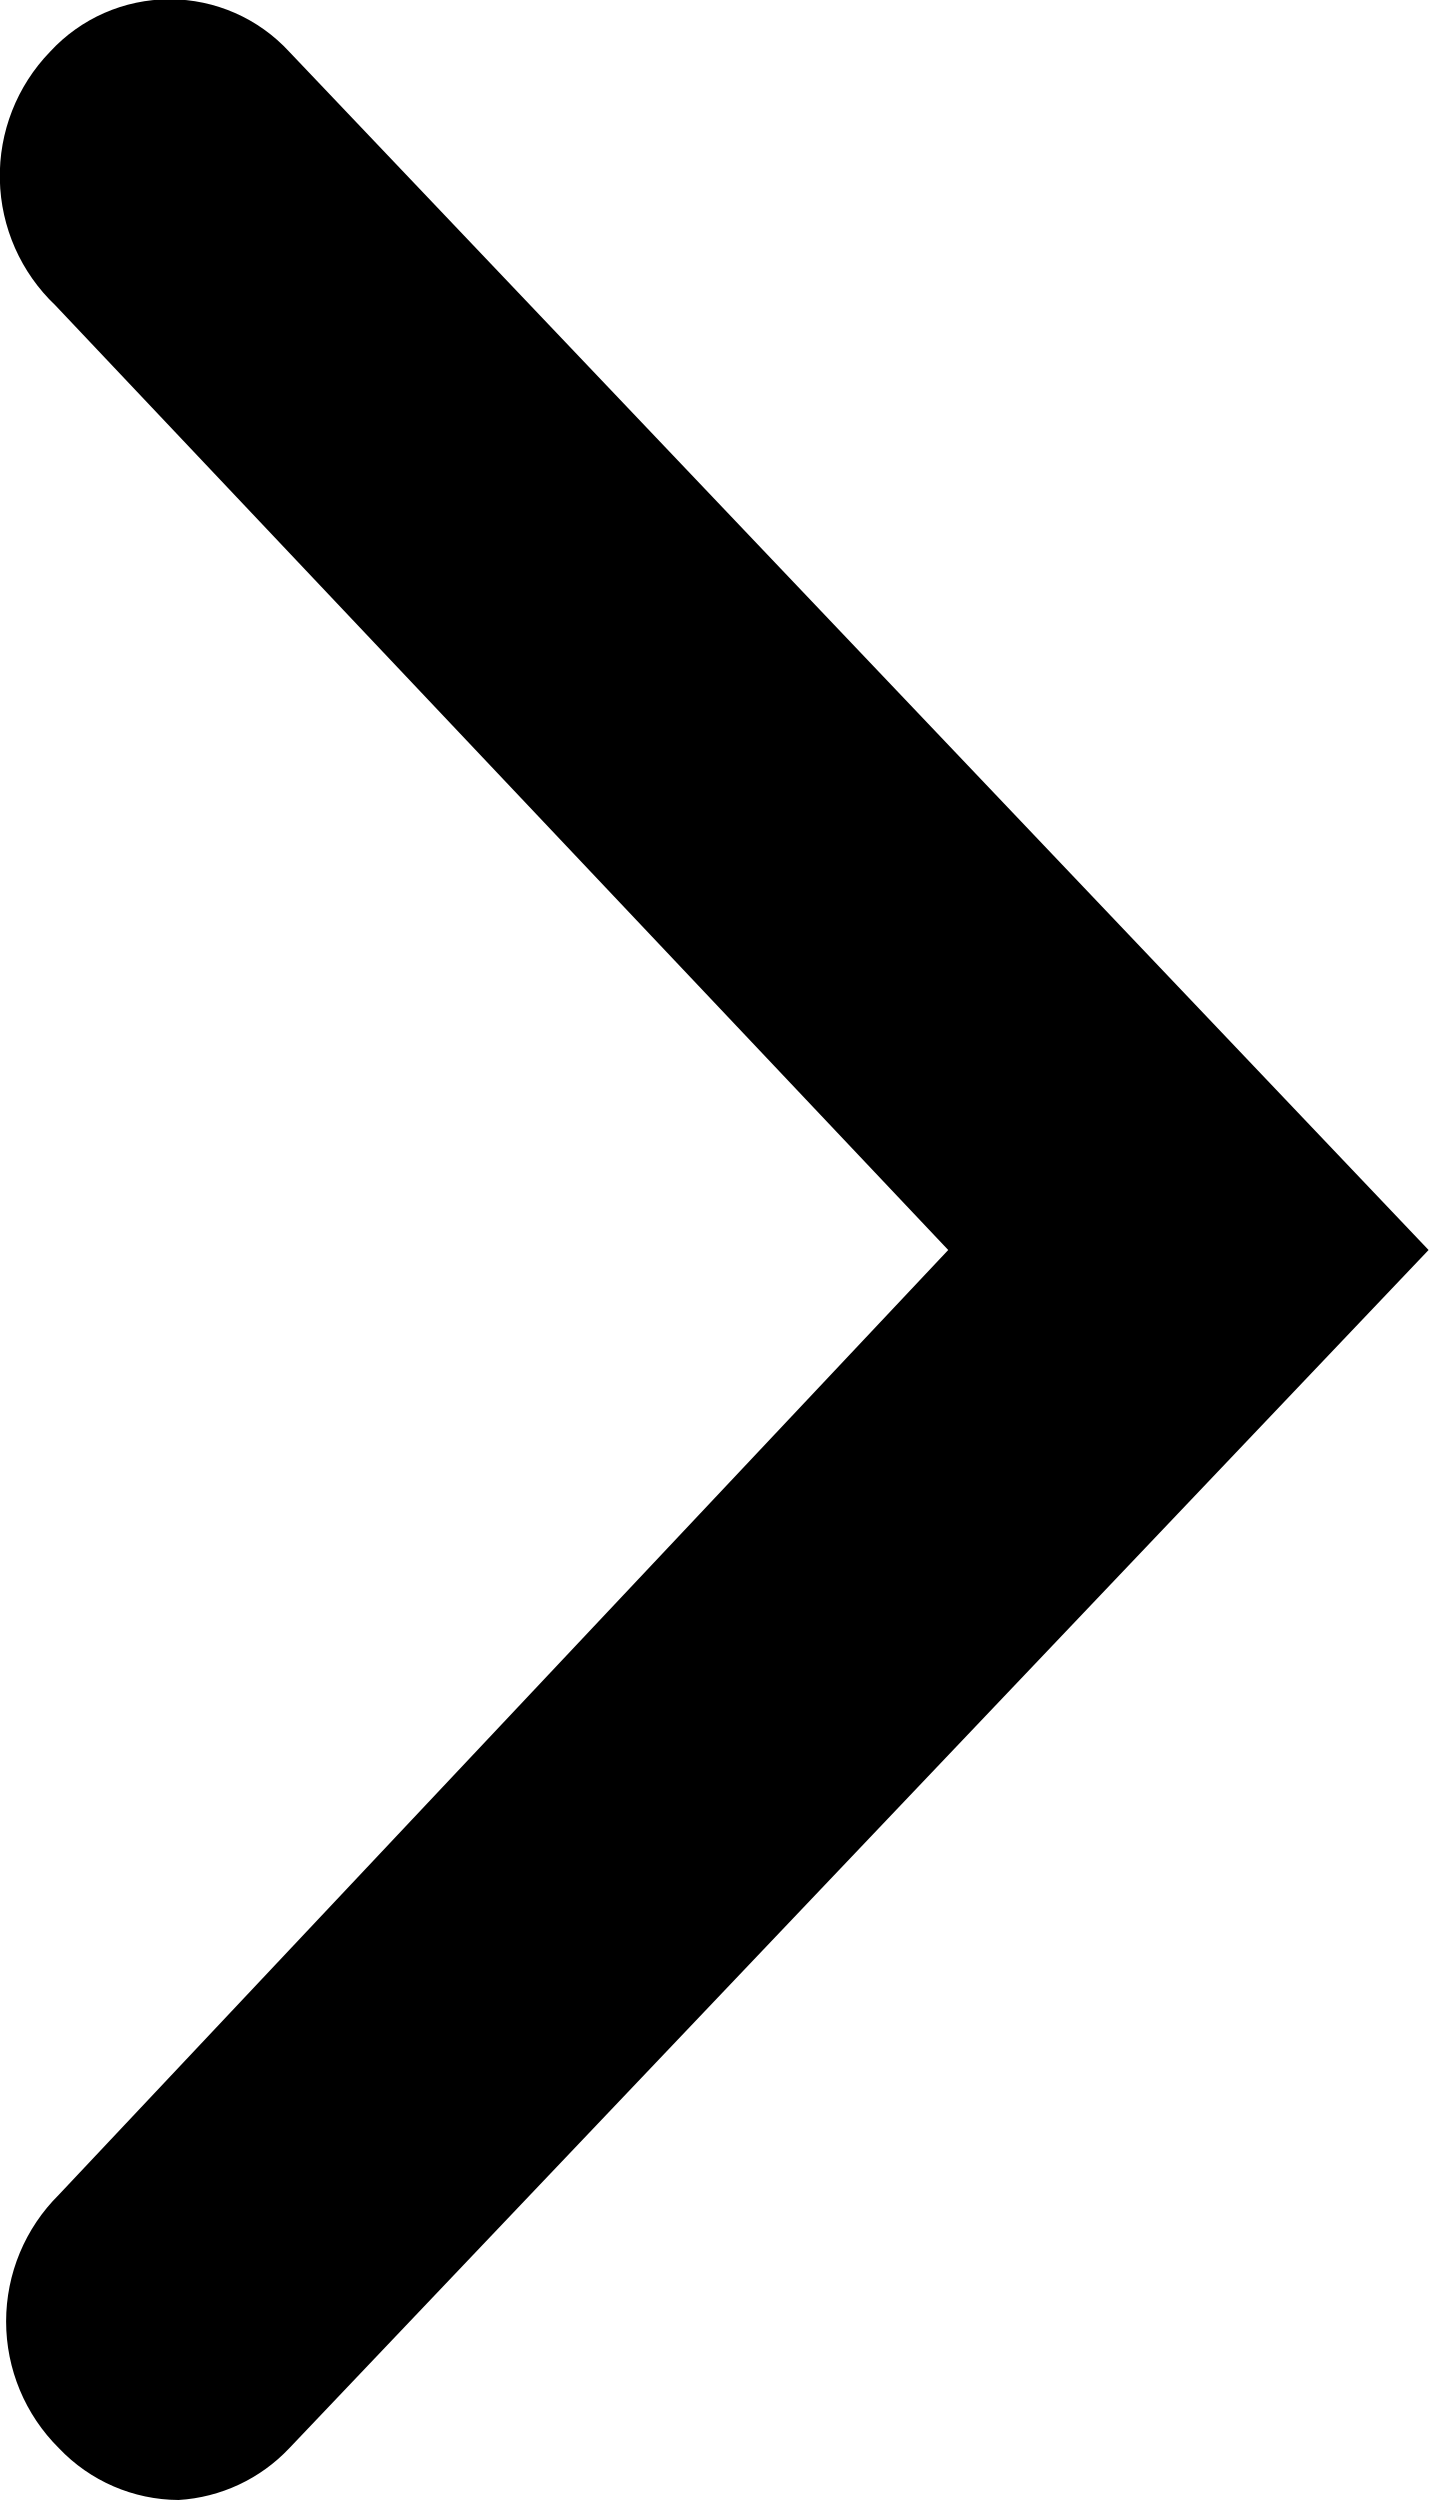
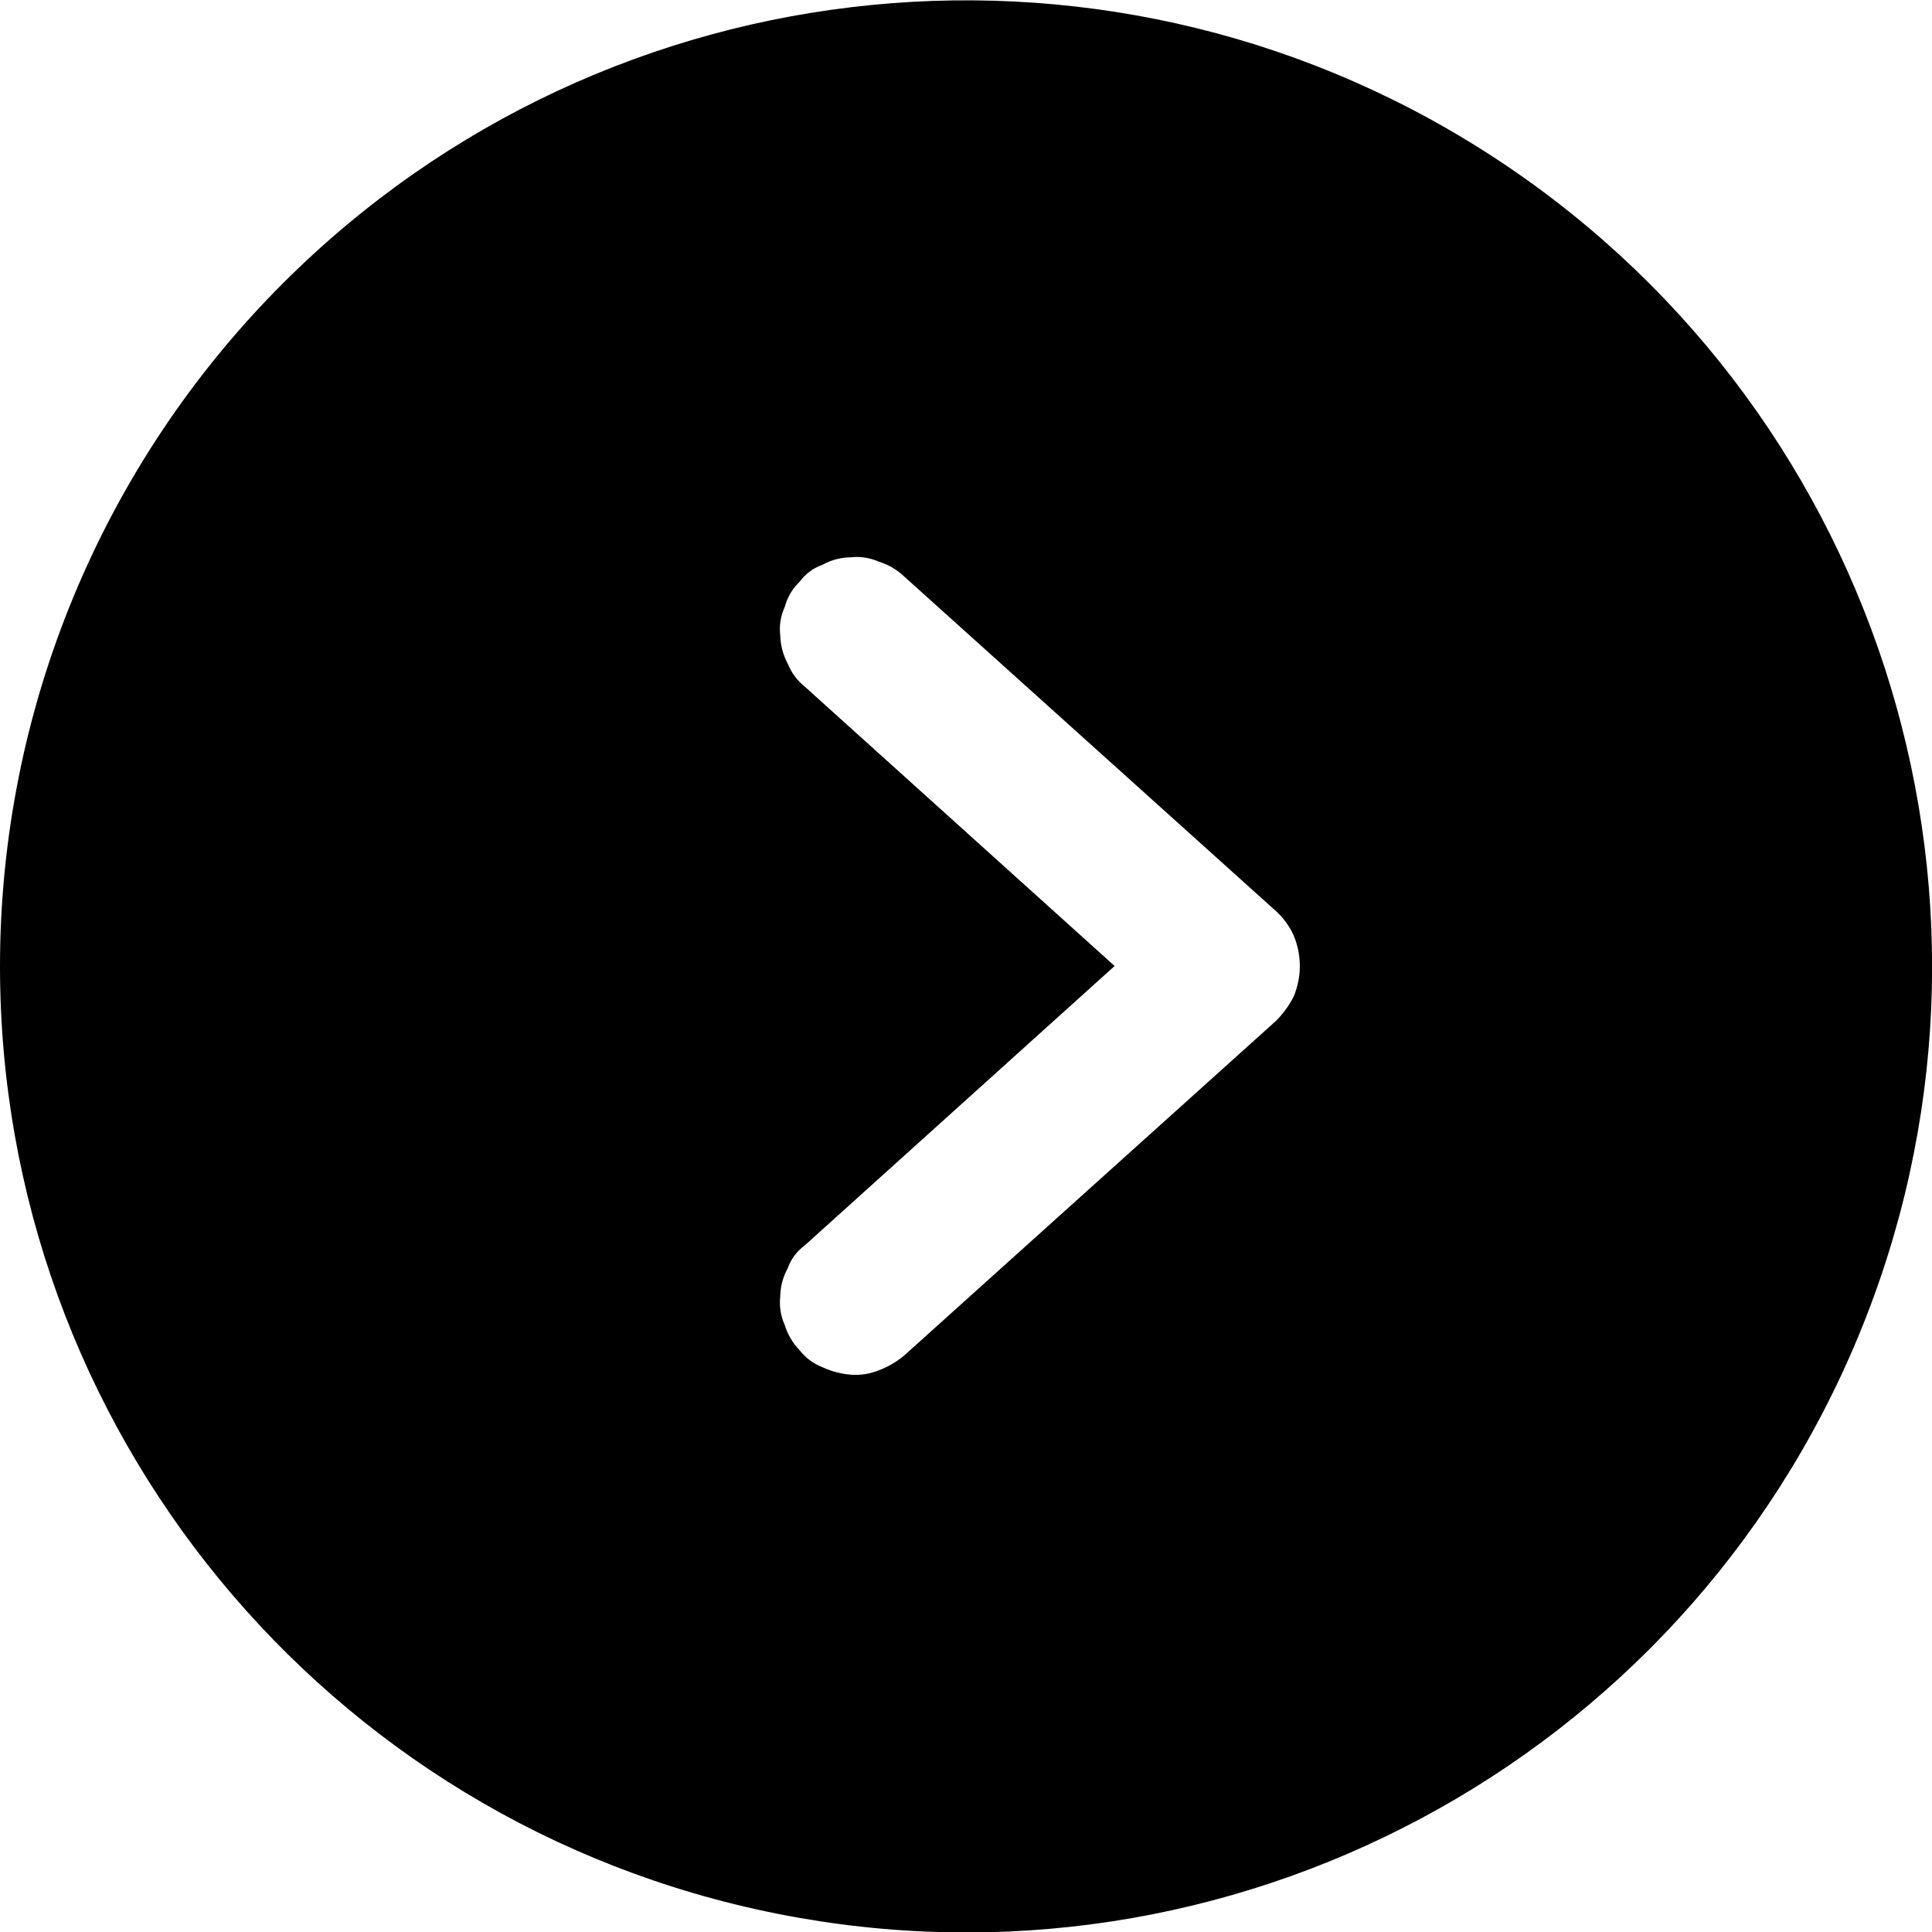
- <svg xmlns="http://www.w3.org/2000/svg" width="8" height="14" viewBox="0 0 8 14">
-   <path d="M1,14a.93.93,0,0,1-.67-.29,1,1,0,0,1,0-1.42L5.31,7l-5-5.29A1,1,0,0,1,.28.29a.91.91,0,0,1,1.34,0L8,7,1.62,13.71A.93.93,0,0,1,1,14Z" />
+ <svg xmlns="http://www.w3.org/2000/svg" width="26" height="26" viewBox="0 0 26 26">
+   <path d="M0,13A13,13,0,1,0,3.81,3.81,13,13,0,0,0,0,13ZM12.17,7.76l5,4.5a1,1,0,0,1,.24.33,1.06,1.06,0,0,1,0,.82,1.27,1.27,0,0,1-.24.33l-5,4.5a1.17,1.17,0,0,1-.34.2.84.84,0,0,1-.38.06,1.12,1.12,0,0,1-.38-.1.72.72,0,0,1-.31-.23.85.85,0,0,1-.2-.34.73.73,0,0,1-.06-.38.8.8,0,0,1,.1-.38.65.65,0,0,1,.23-.31L15,13,10.83,9.24a.76.76,0,0,1-.23-.31.86.86,0,0,1-.1-.38.71.71,0,0,1,.06-.38.73.73,0,0,1,.2-.34.65.65,0,0,1,.31-.23.8.8,0,0,1,.38-.1.73.73,0,0,1,.38.06A.85.85,0,0,1,12.17,7.76Z" transform="translate(0 0)" />
</svg>
